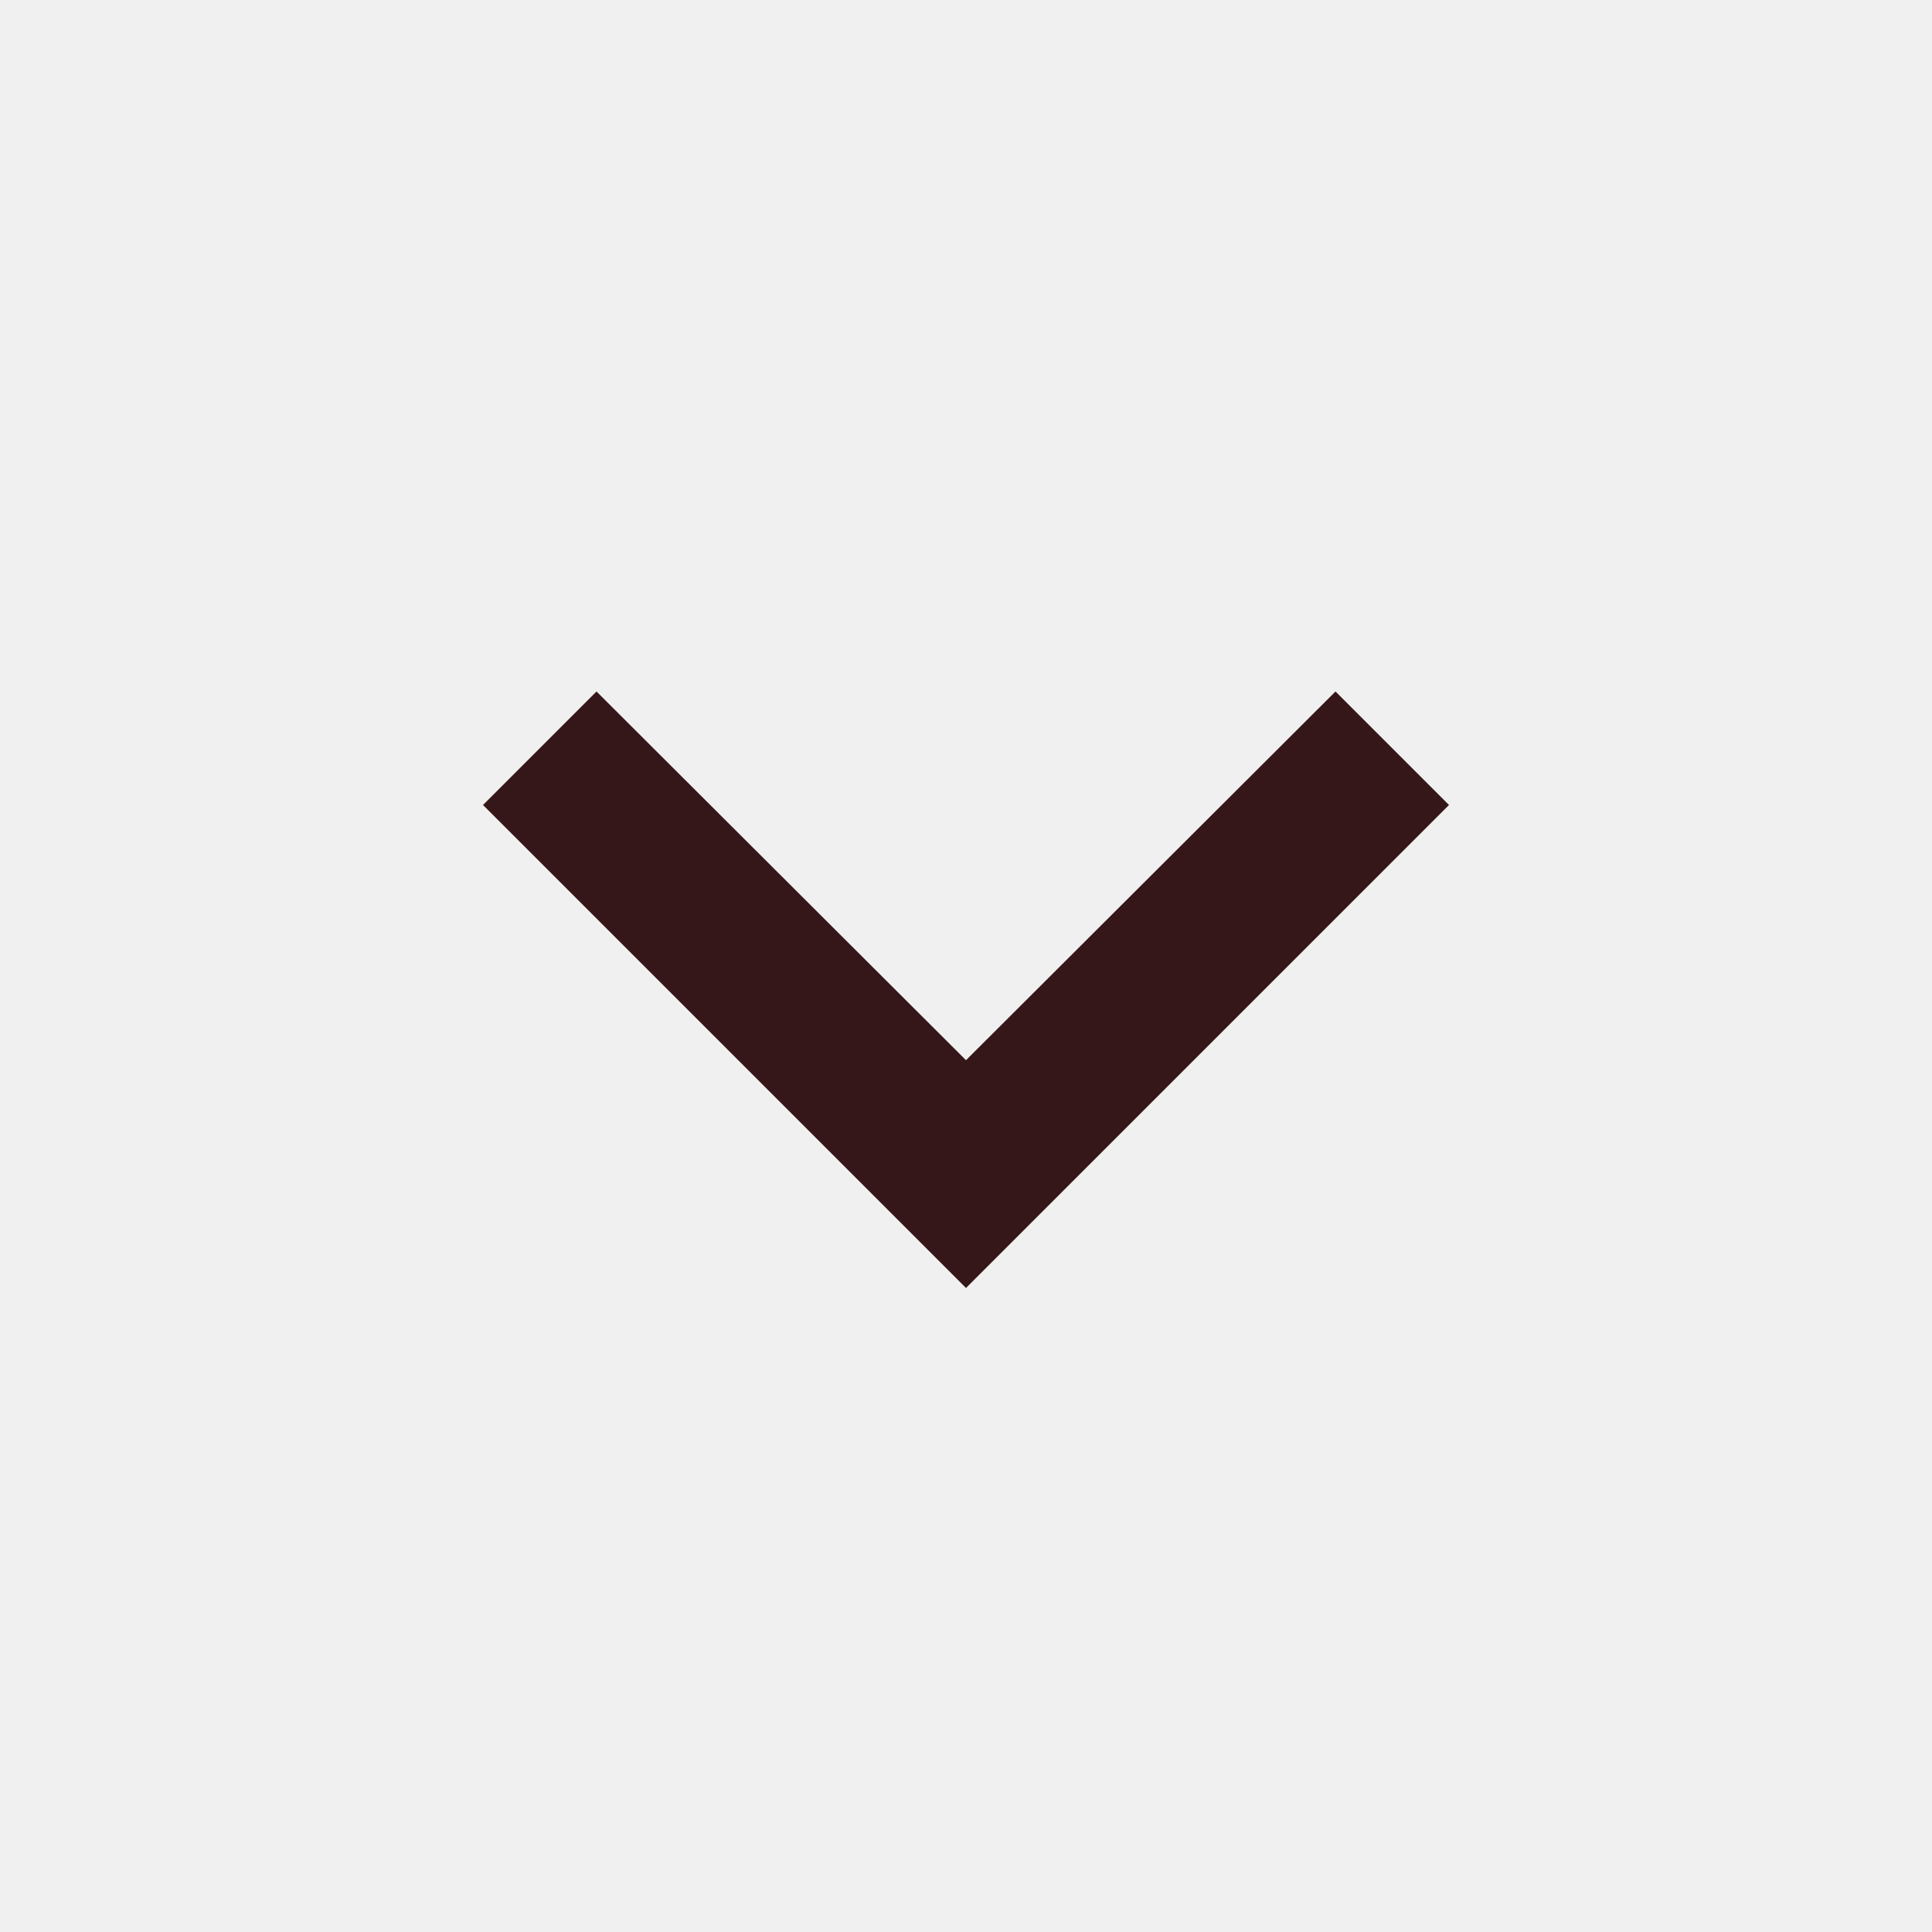
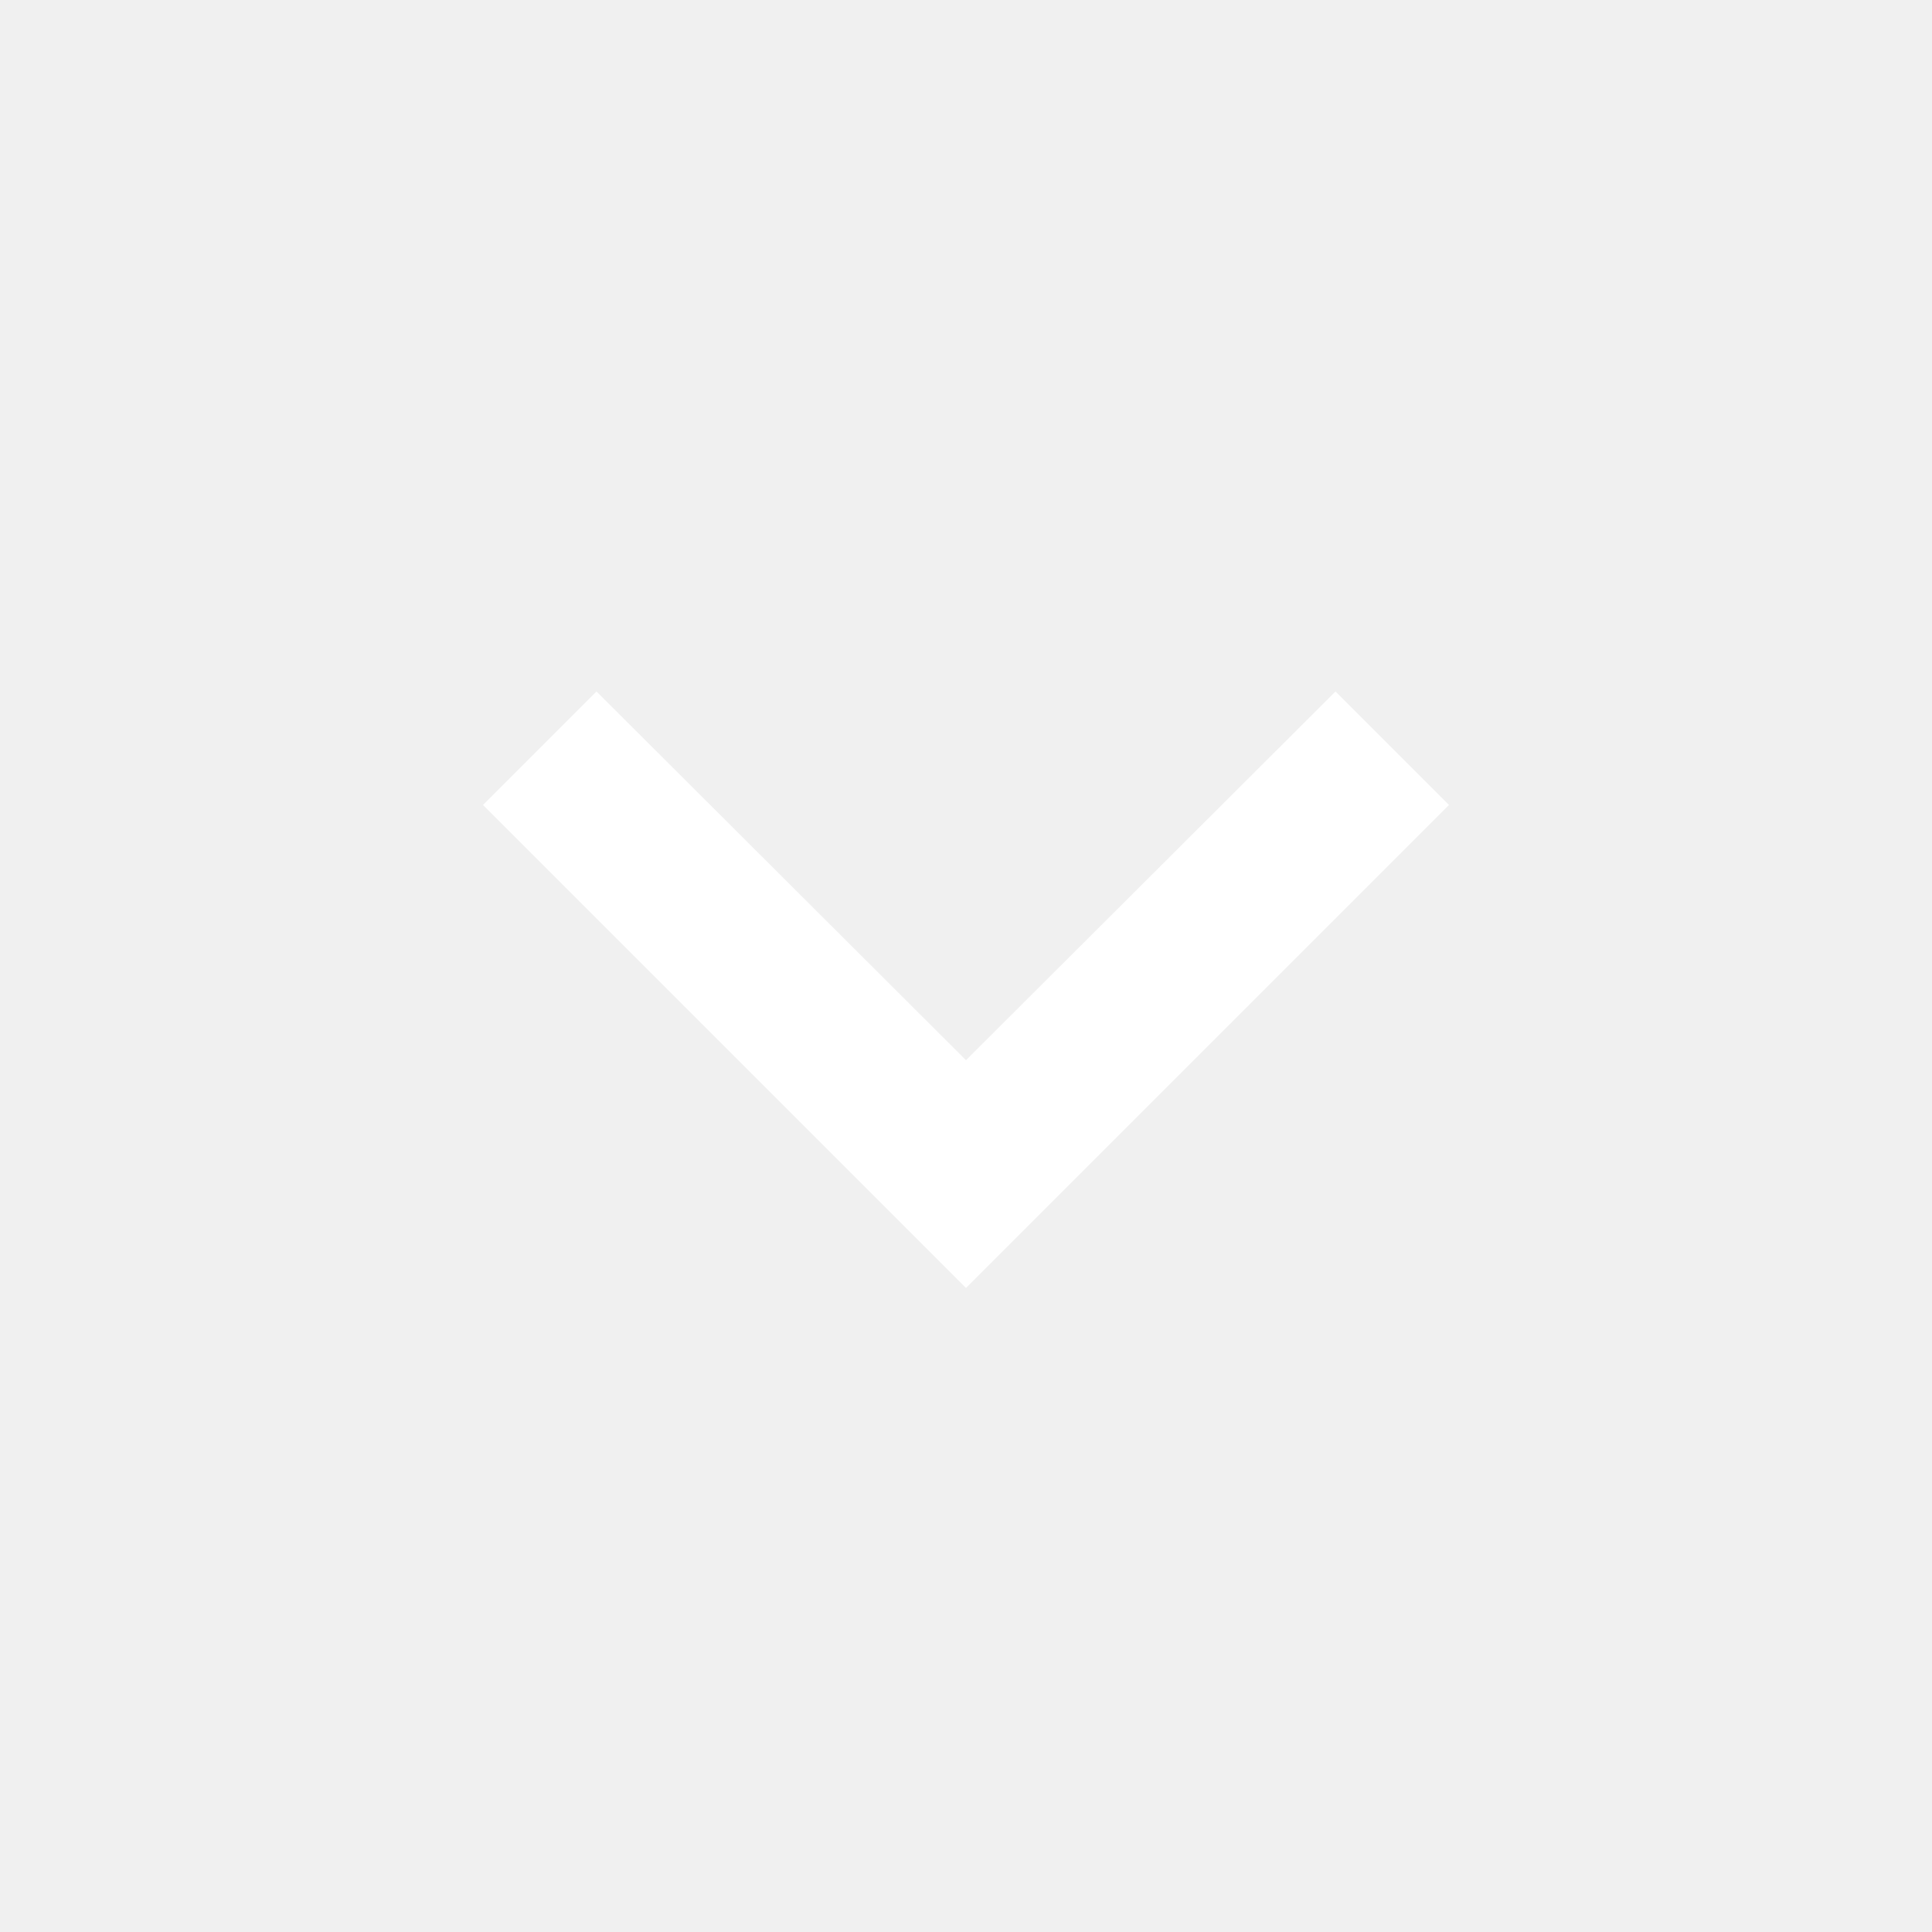
- <svg xmlns="http://www.w3.org/2000/svg" height="19px" viewBox="0 0 24 24" width="19px" fill="#361719">
+ <svg xmlns="http://www.w3.org/2000/svg" height="19px" viewBox="0 0 24 24" width="19px" fill="#ffffff">
  <path d="M0 0h24v24H0z" fill="none" />
  <path d="M16.59 8.59L12 13.17 7.41 8.59 6 10l6 6 6-6z" />
</svg>
